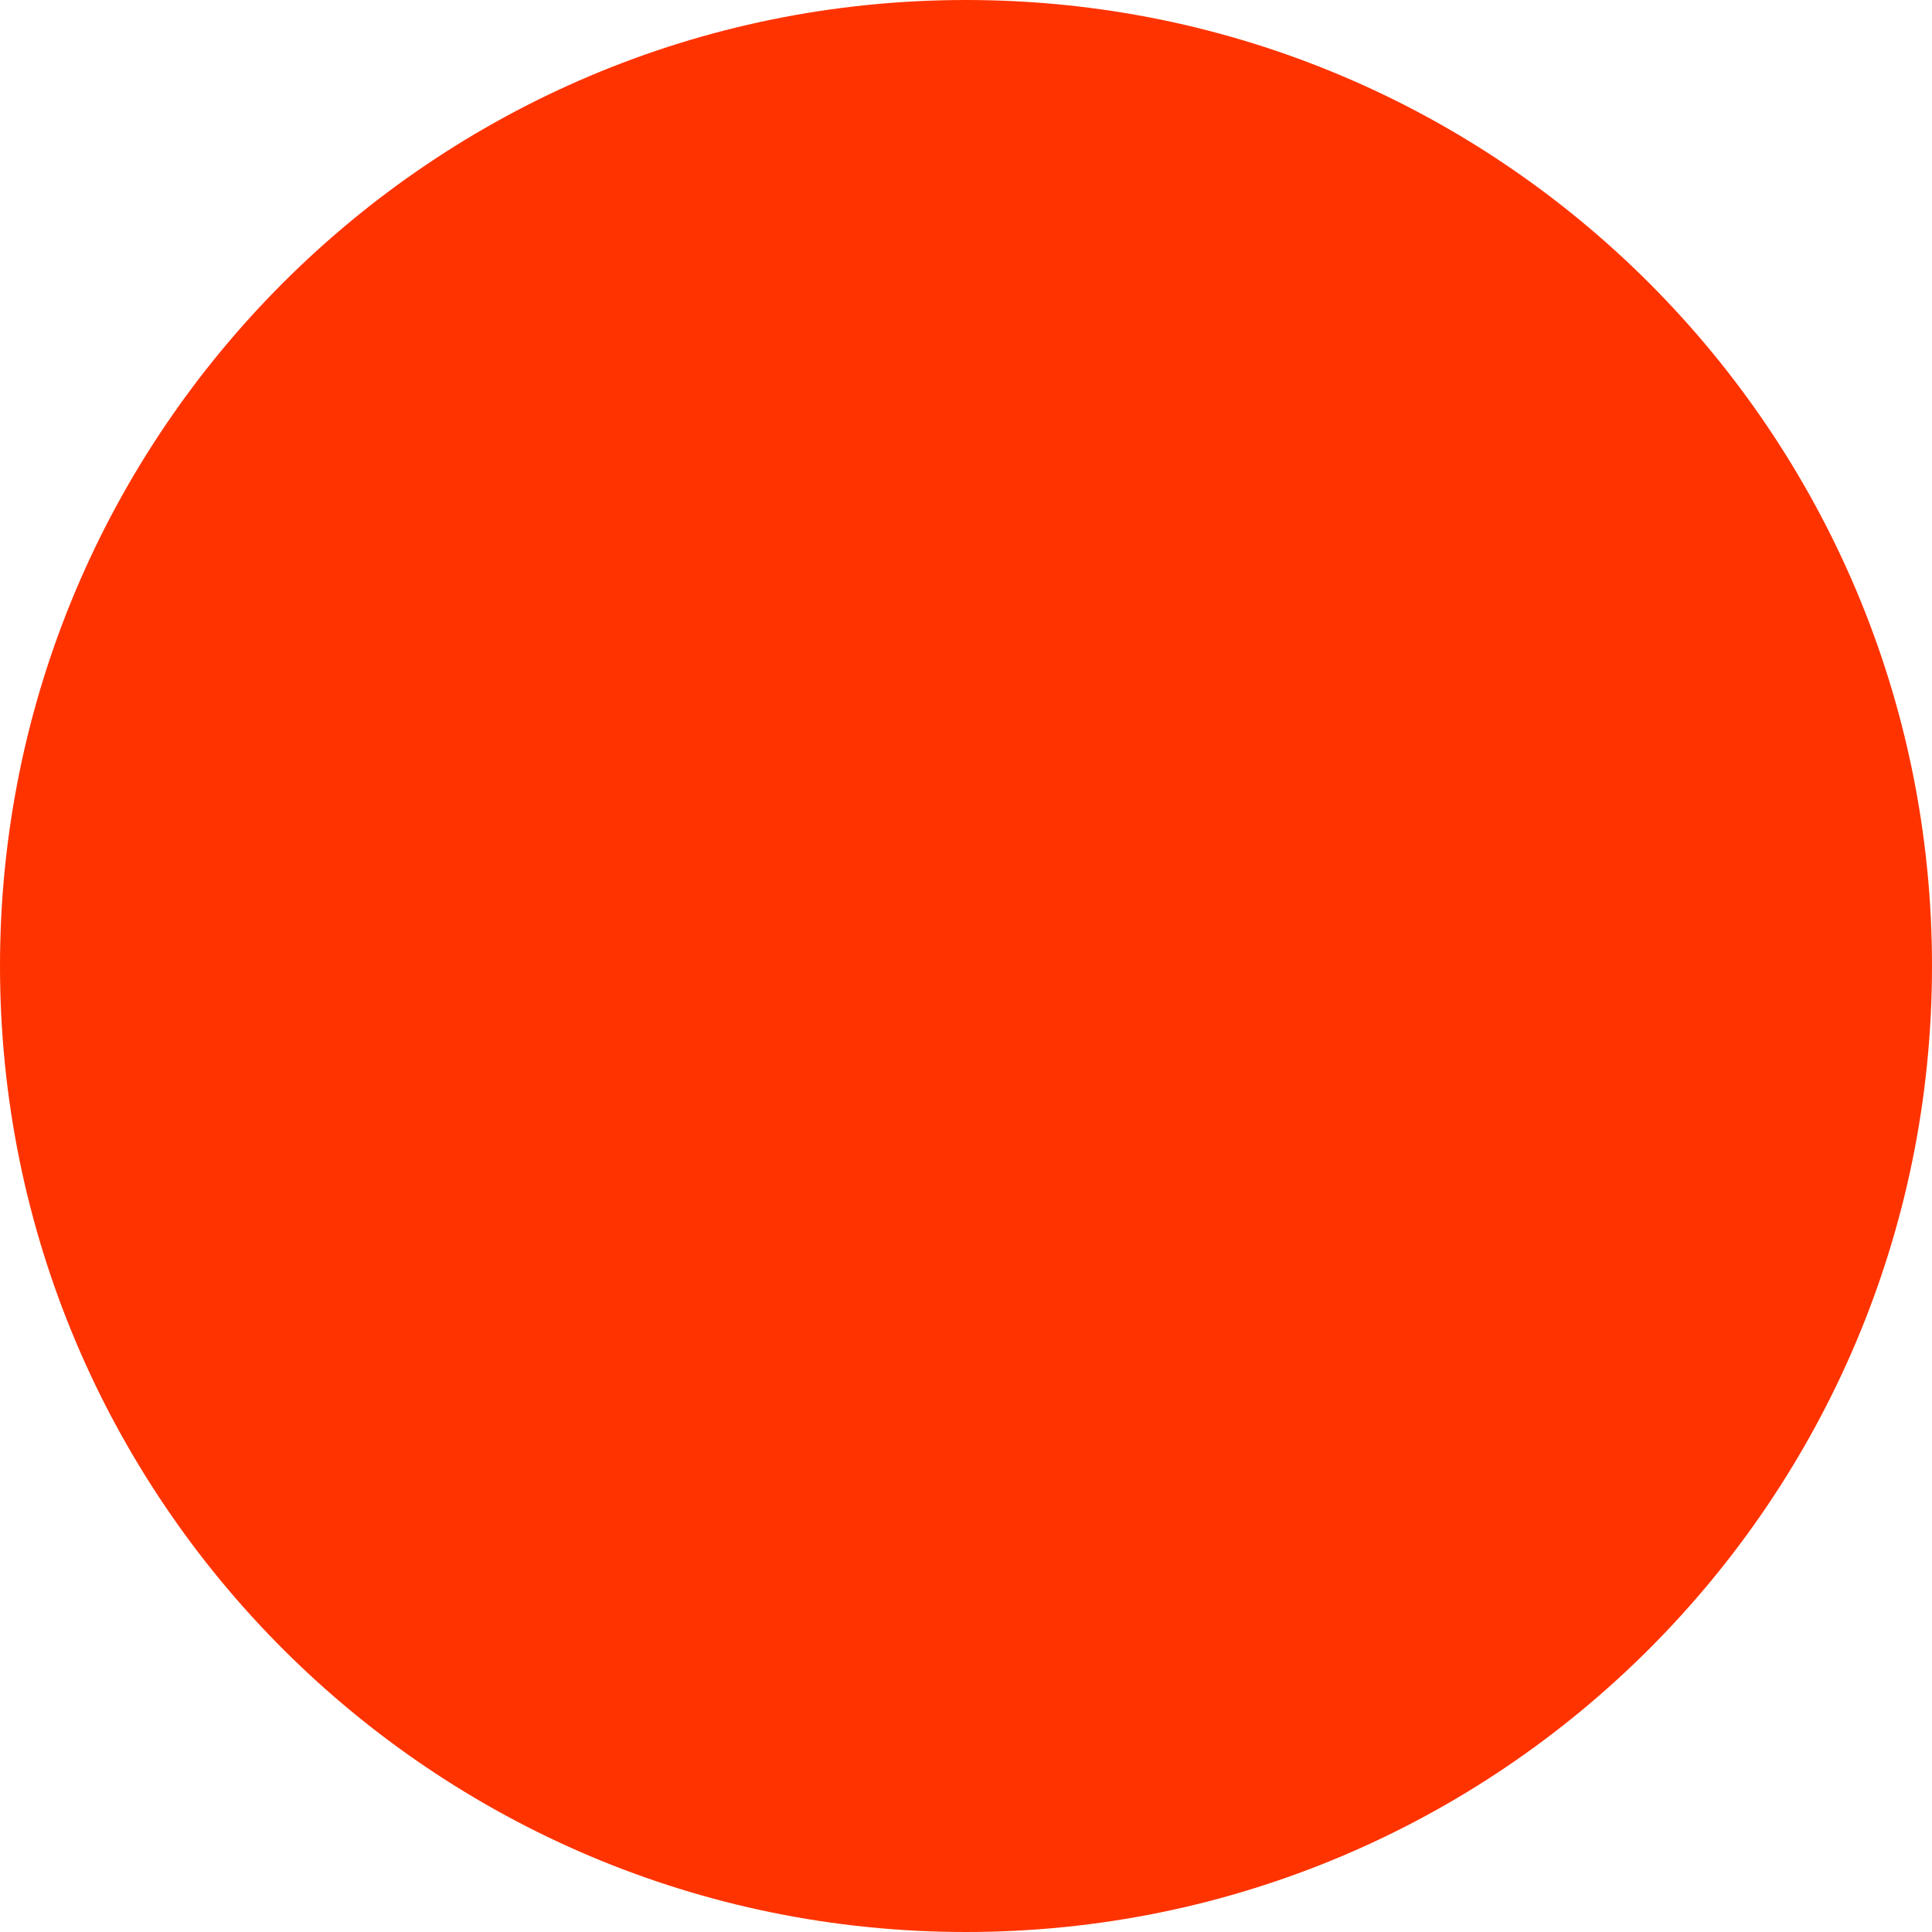
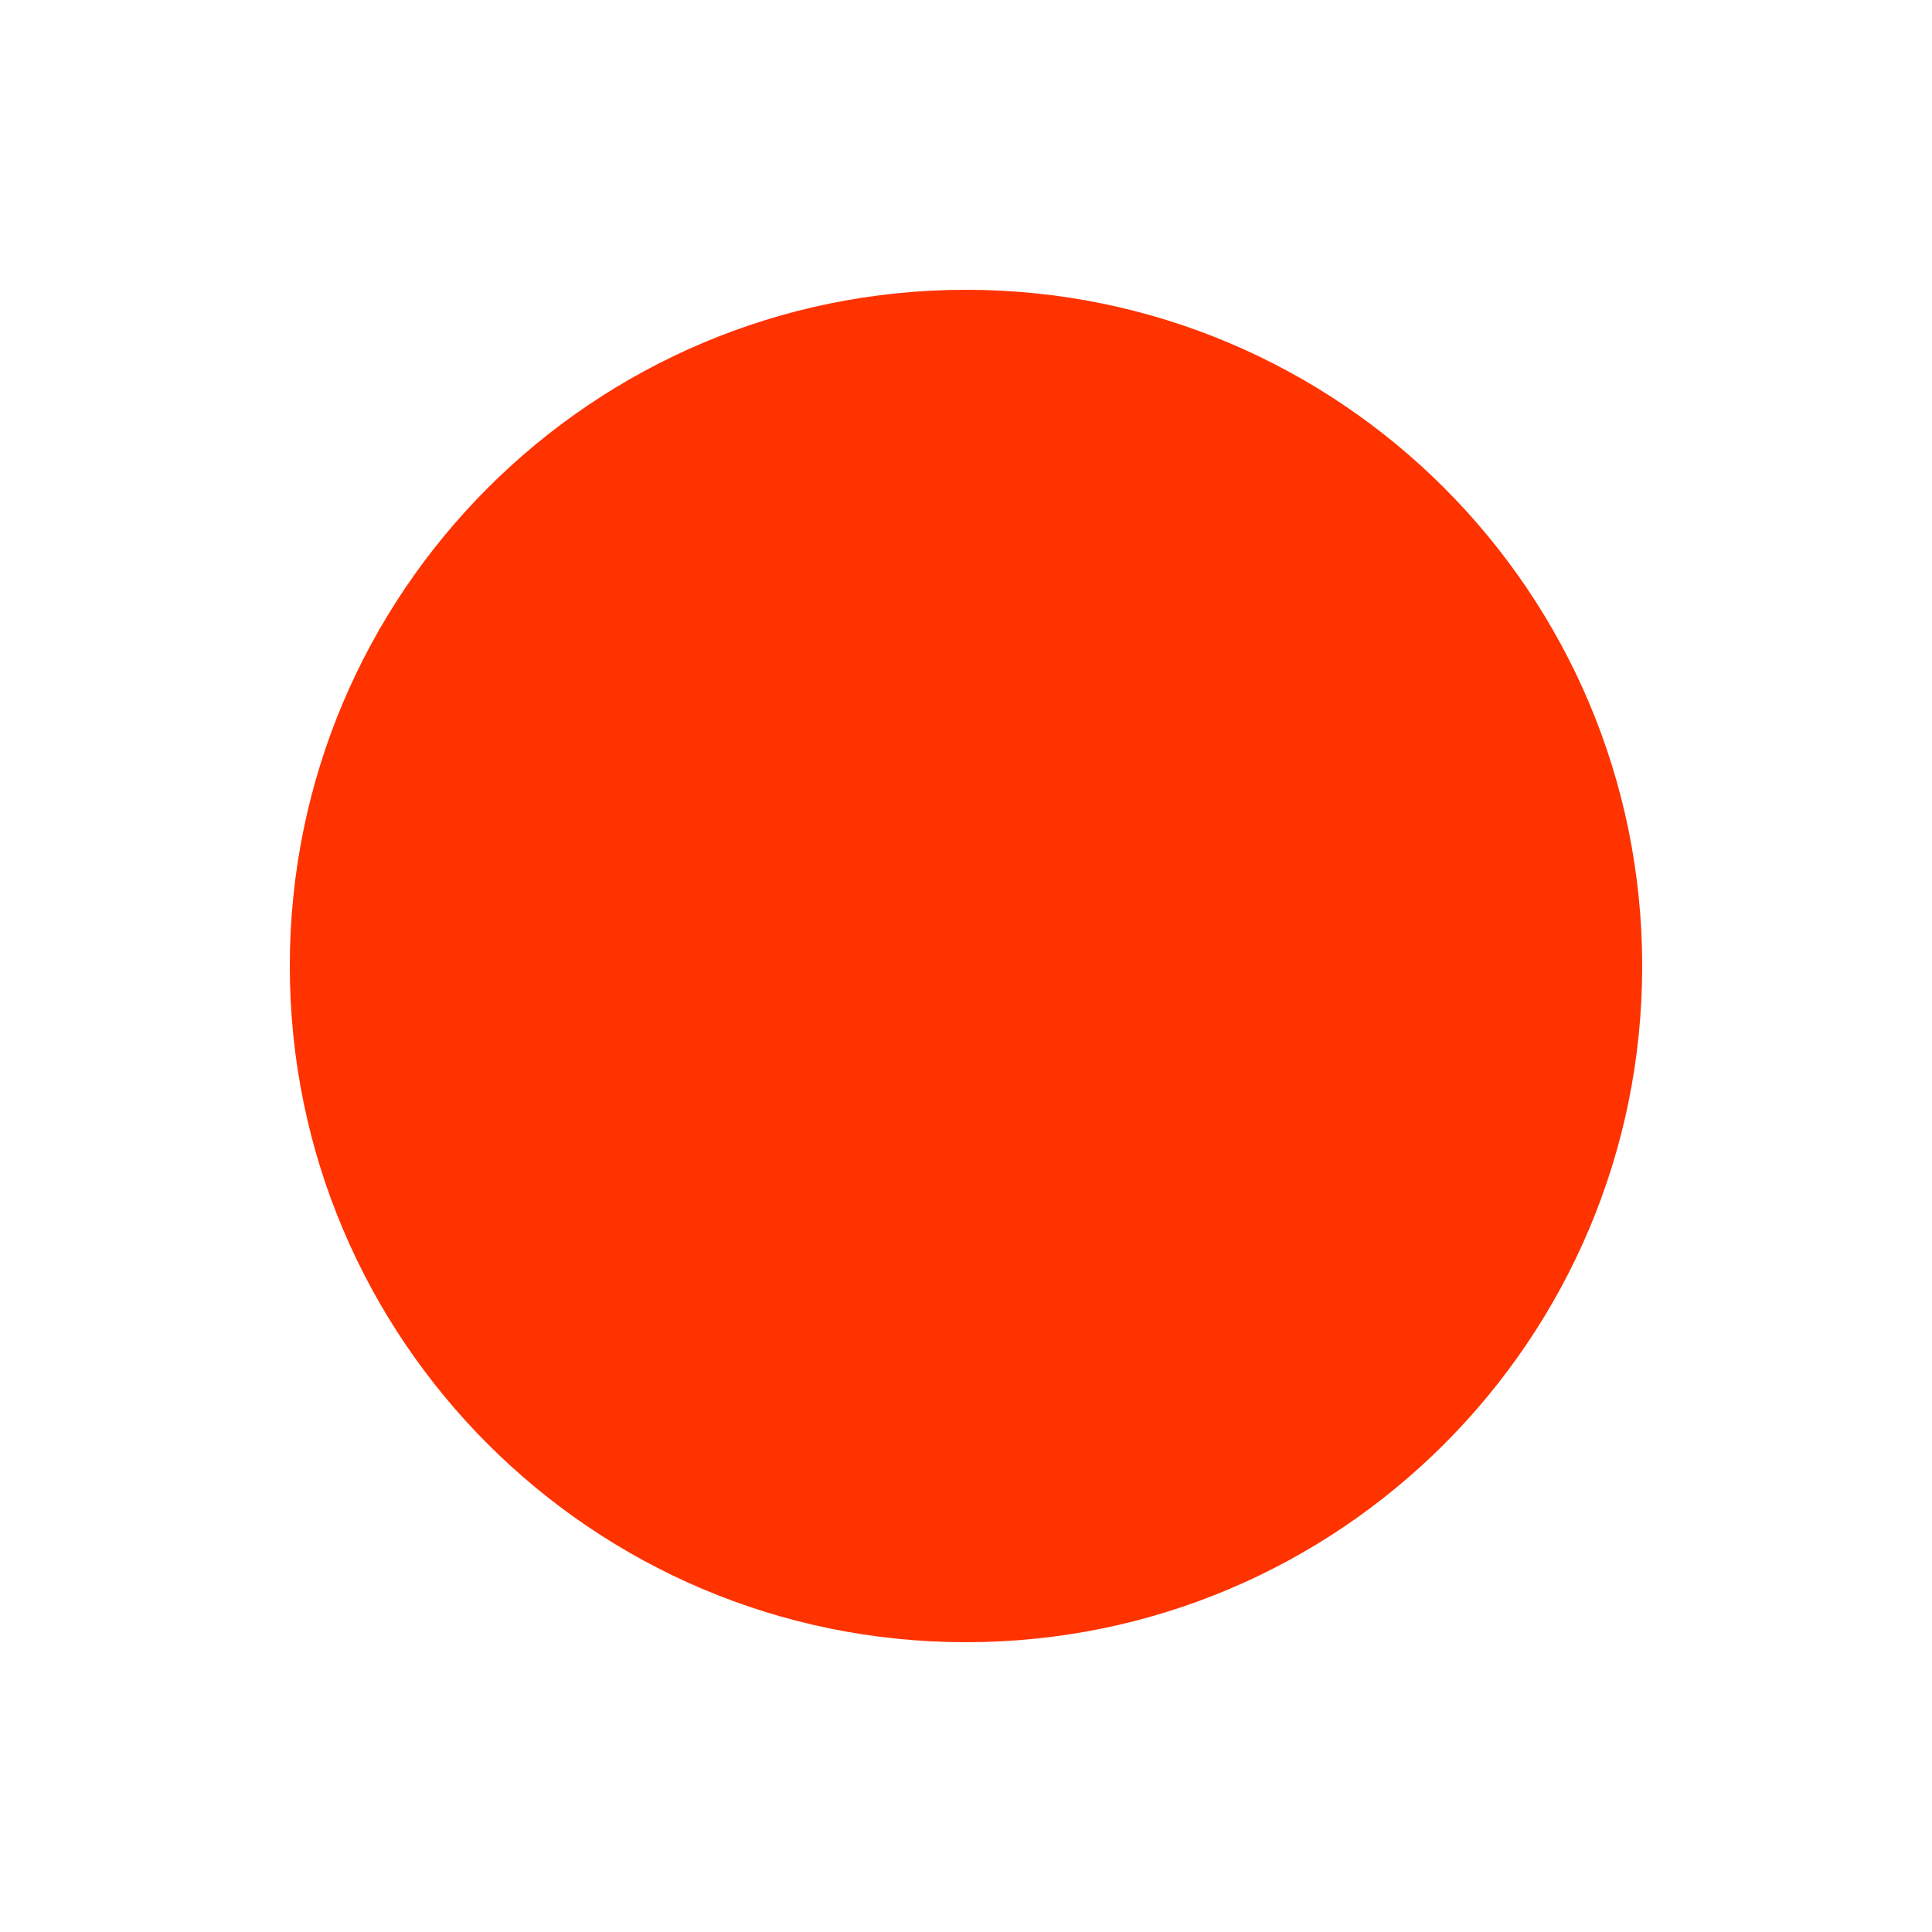
- <svg xmlns="http://www.w3.org/2000/svg" width="10" height="10" viewBox="0 0 10 10">
-   <defs>
-     <style>
-       .cls-1 {
-         fill: #f30;
-       }
-     </style>
-   </defs>
-   <g id="Layer_2" data-name="Layer 2">
-     <g id="Layer_1-2" data-name="Layer 1">
-       <circle class="cls-1" cx="5" cy="5" r="5" />
+ <svg xmlns="http://www.w3.org/2000/svg" version="1.1" id="Layer_1" x="0px" y="0px" viewBox="0 0 10 10" style="enable-background:new 0 0 10 10;" xml:space="preserve">
+   <style type="text/css">
+ 	.st0{fill:#FF3300;}
+ </style>
+   <g>
+     <g id="Layer_1-2">
+       <circle class="st0" cx="5" cy="5" r="3.5" />
    </g>
  </g>
</svg>
